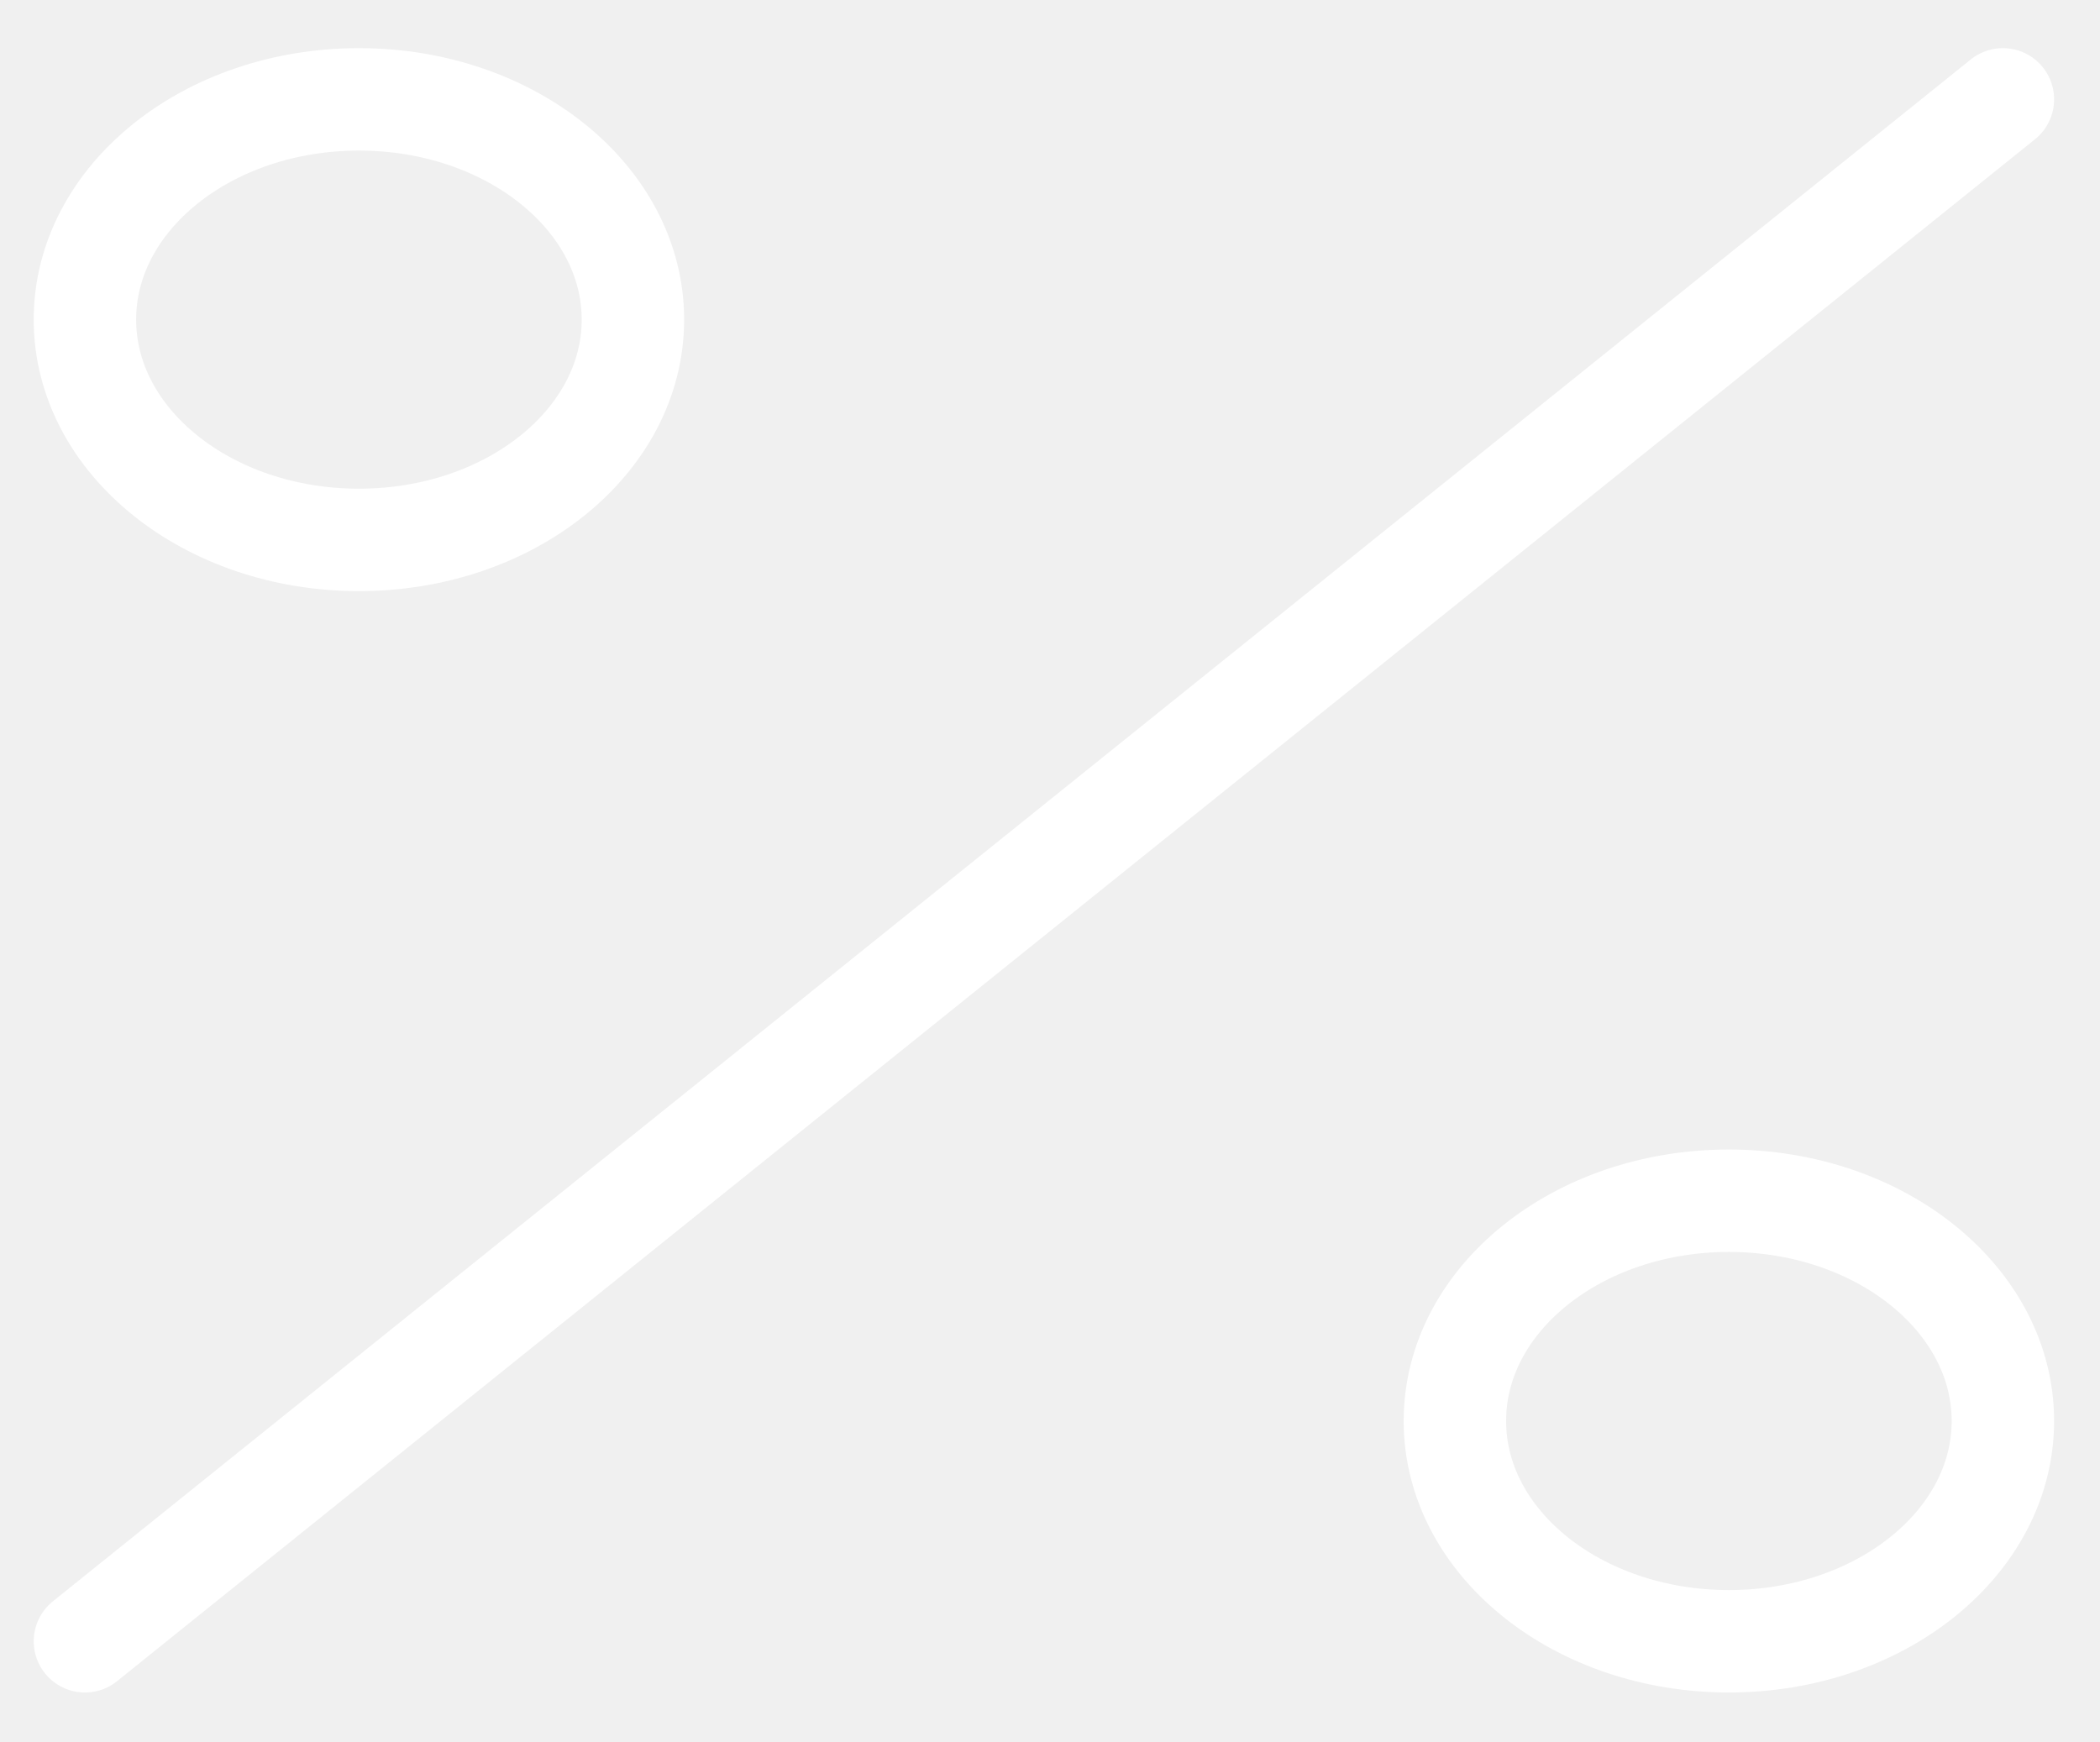
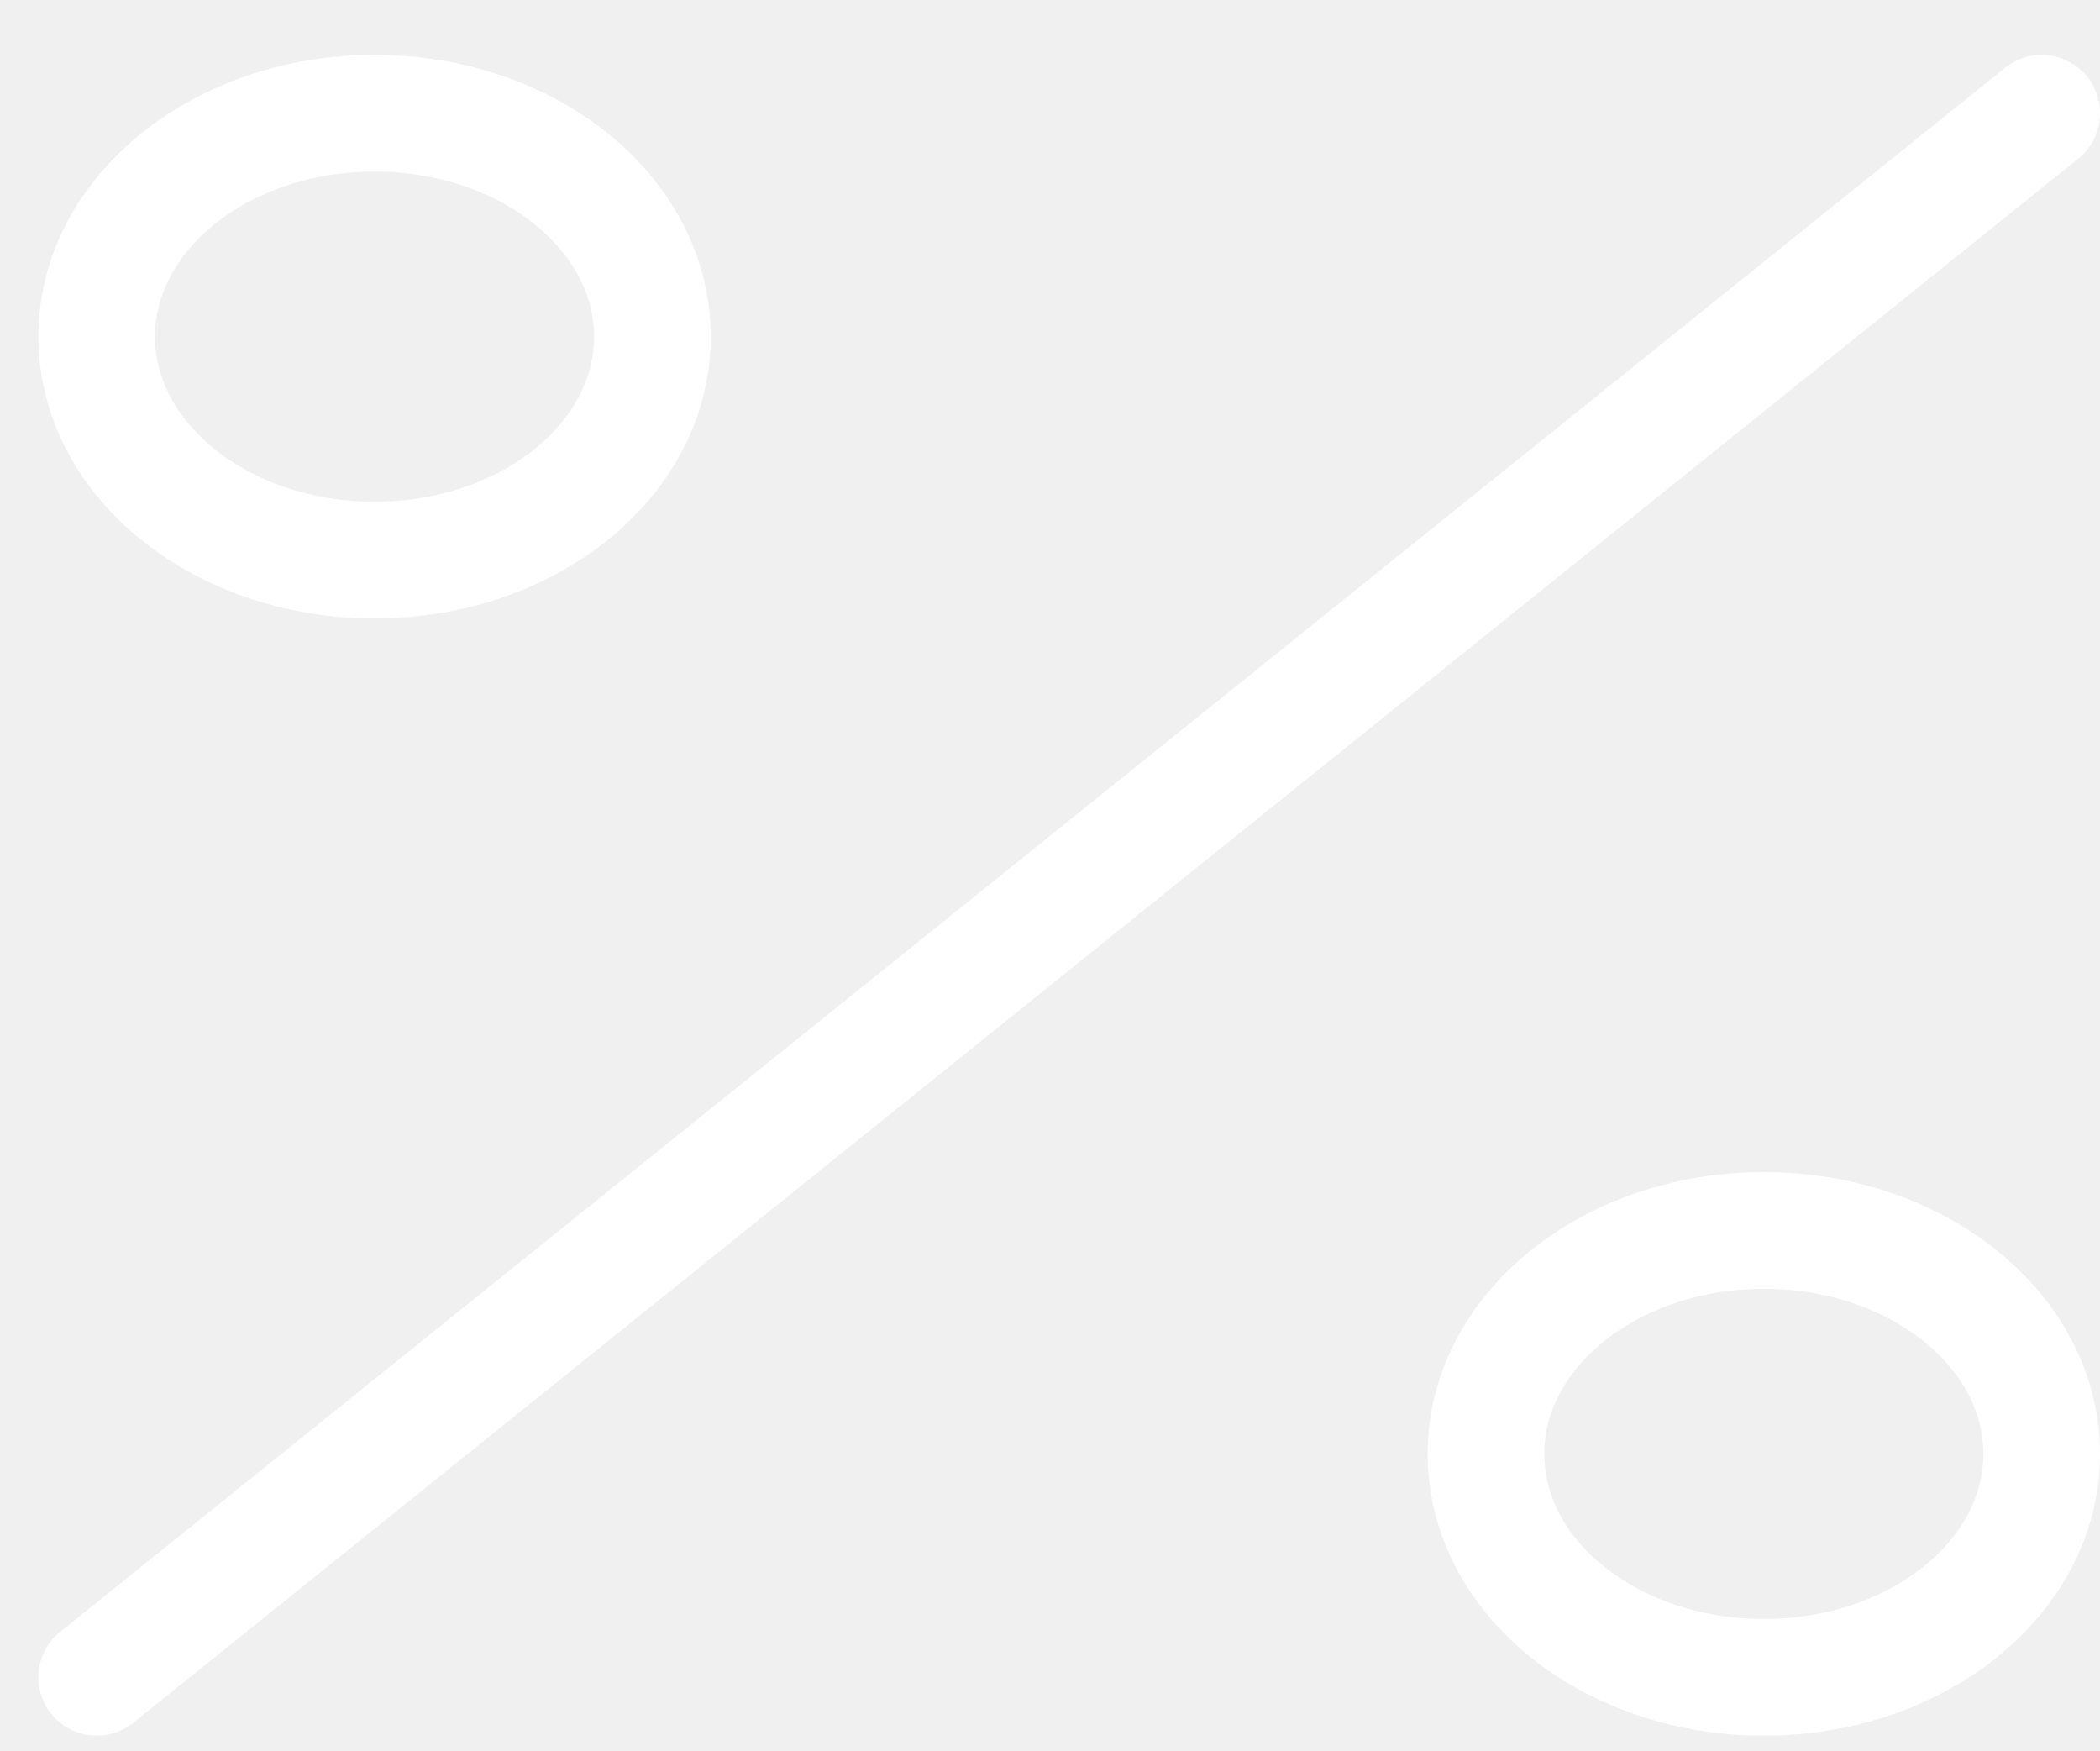
- <svg xmlns="http://www.w3.org/2000/svg" width="41" height="34" viewBox="0 0 41 34" fill="none">
-   <path d="M33.755 32.047C30.8 32.047 28.405 30.121 28.405 27.746C28.405 25.37 30.8 23.445 33.755 23.445C36.709 23.445 39.104 25.37 39.104 27.746C39.104 30.121 36.709 32.047 33.755 32.047Z" stroke="white" stroke-width="2" stroke-linecap="round" stroke-linejoin="round" />
-   <path d="M7.008 10.542C4.053 10.542 1.658 8.616 1.658 6.241C1.658 3.866 4.053 1.94 7.008 1.94C9.962 1.94 12.357 3.866 12.357 6.241C12.357 8.616 9.962 10.542 7.008 10.542Z" stroke="white" stroke-width="2" stroke-linecap="round" stroke-linejoin="round" />
-   <path d="M39.104 1.94L1.658 32.047" stroke="white" stroke-width="2" stroke-linecap="round" stroke-linejoin="round" />
+ <svg xmlns="http://www.w3.org/2000/svg" width="36" height="30" viewBox="0 0 36 30" fill="none">
+   <path d="M30.237 28.747C27.606 28.747 25.474 27.033 25.474 24.918C25.474 22.802 27.606 21.088 30.237 21.088C32.868 21.088 35 22.802 35 24.918C35 27.033 32.868 28.747 30.237 28.747Z" stroke="white" stroke-width="2" stroke-linecap="round" stroke-linejoin="round" />
+   <path d="M6.421 9.599C3.791 9.599 1.658 7.885 1.658 5.77C1.658 3.655 3.791 1.94 6.421 1.94C9.052 1.94 11.184 3.655 11.184 5.77C11.184 7.885 9.052 9.599 6.421 9.599Z" stroke="white" stroke-width="2" stroke-linecap="round" stroke-linejoin="round" />
+   <path d="M35 1.94L1.658 28.747" stroke="white" stroke-width="2" stroke-linecap="round" stroke-linejoin="round" />
</svg>
